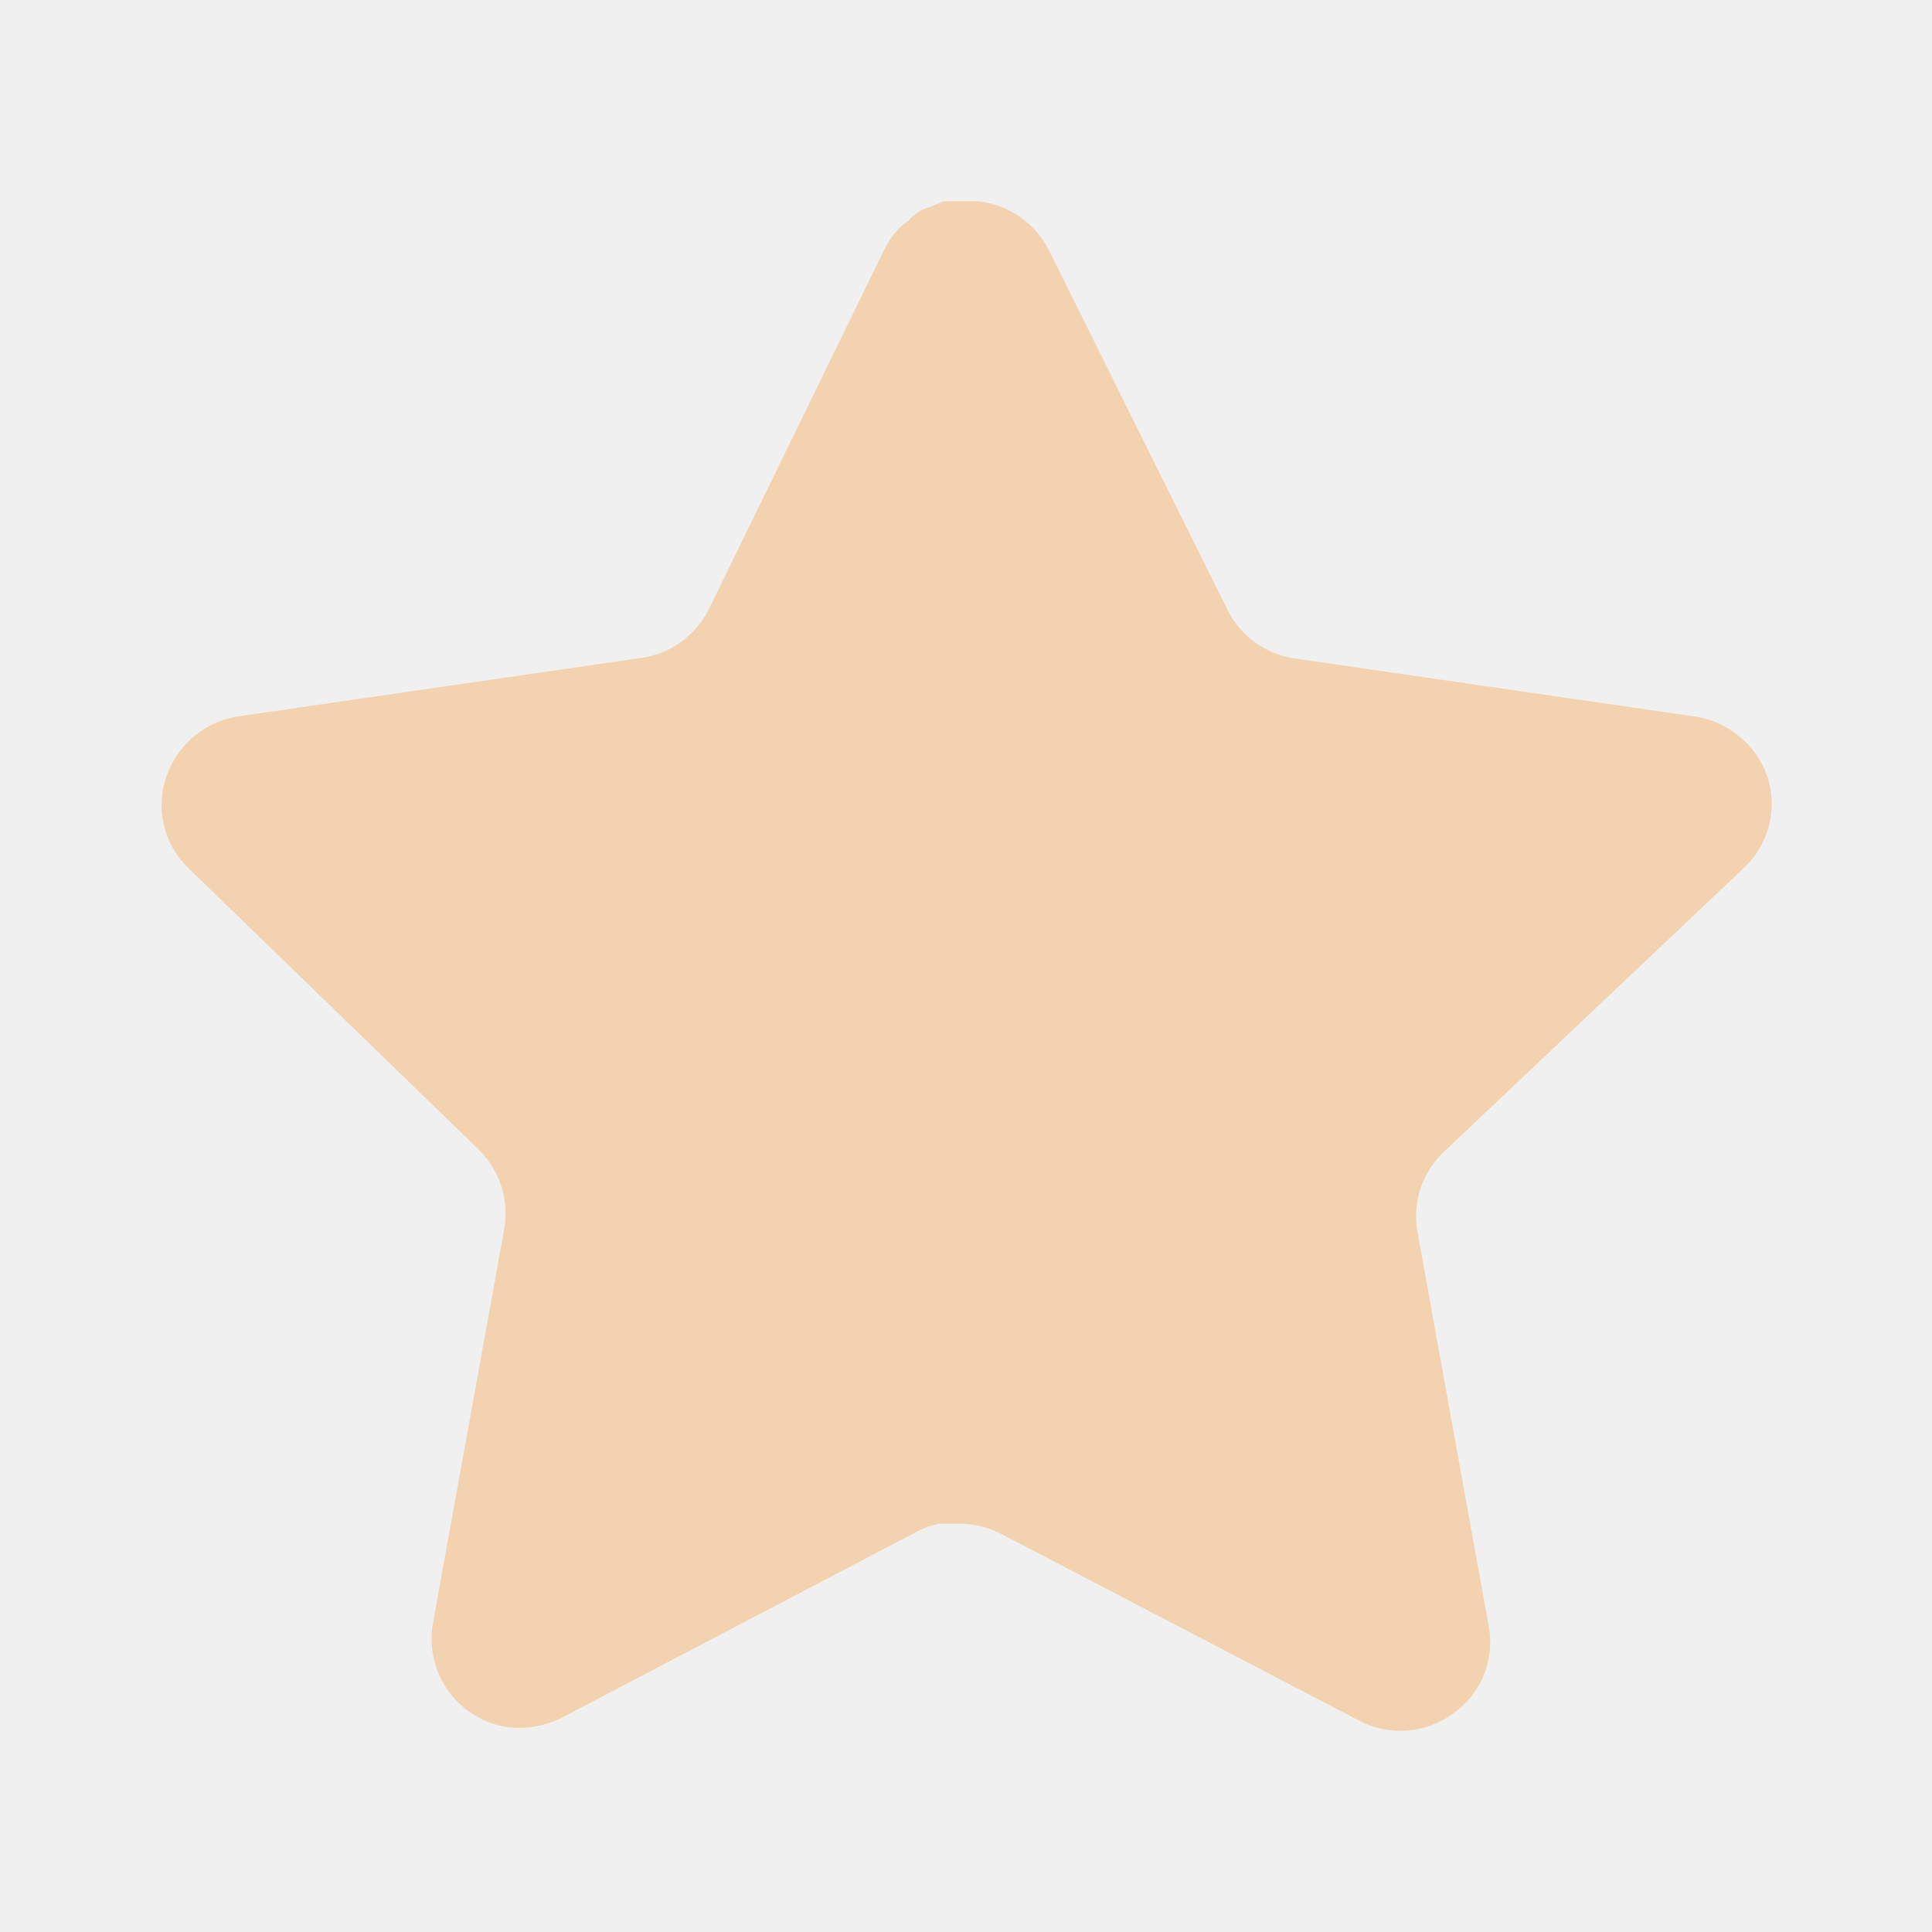
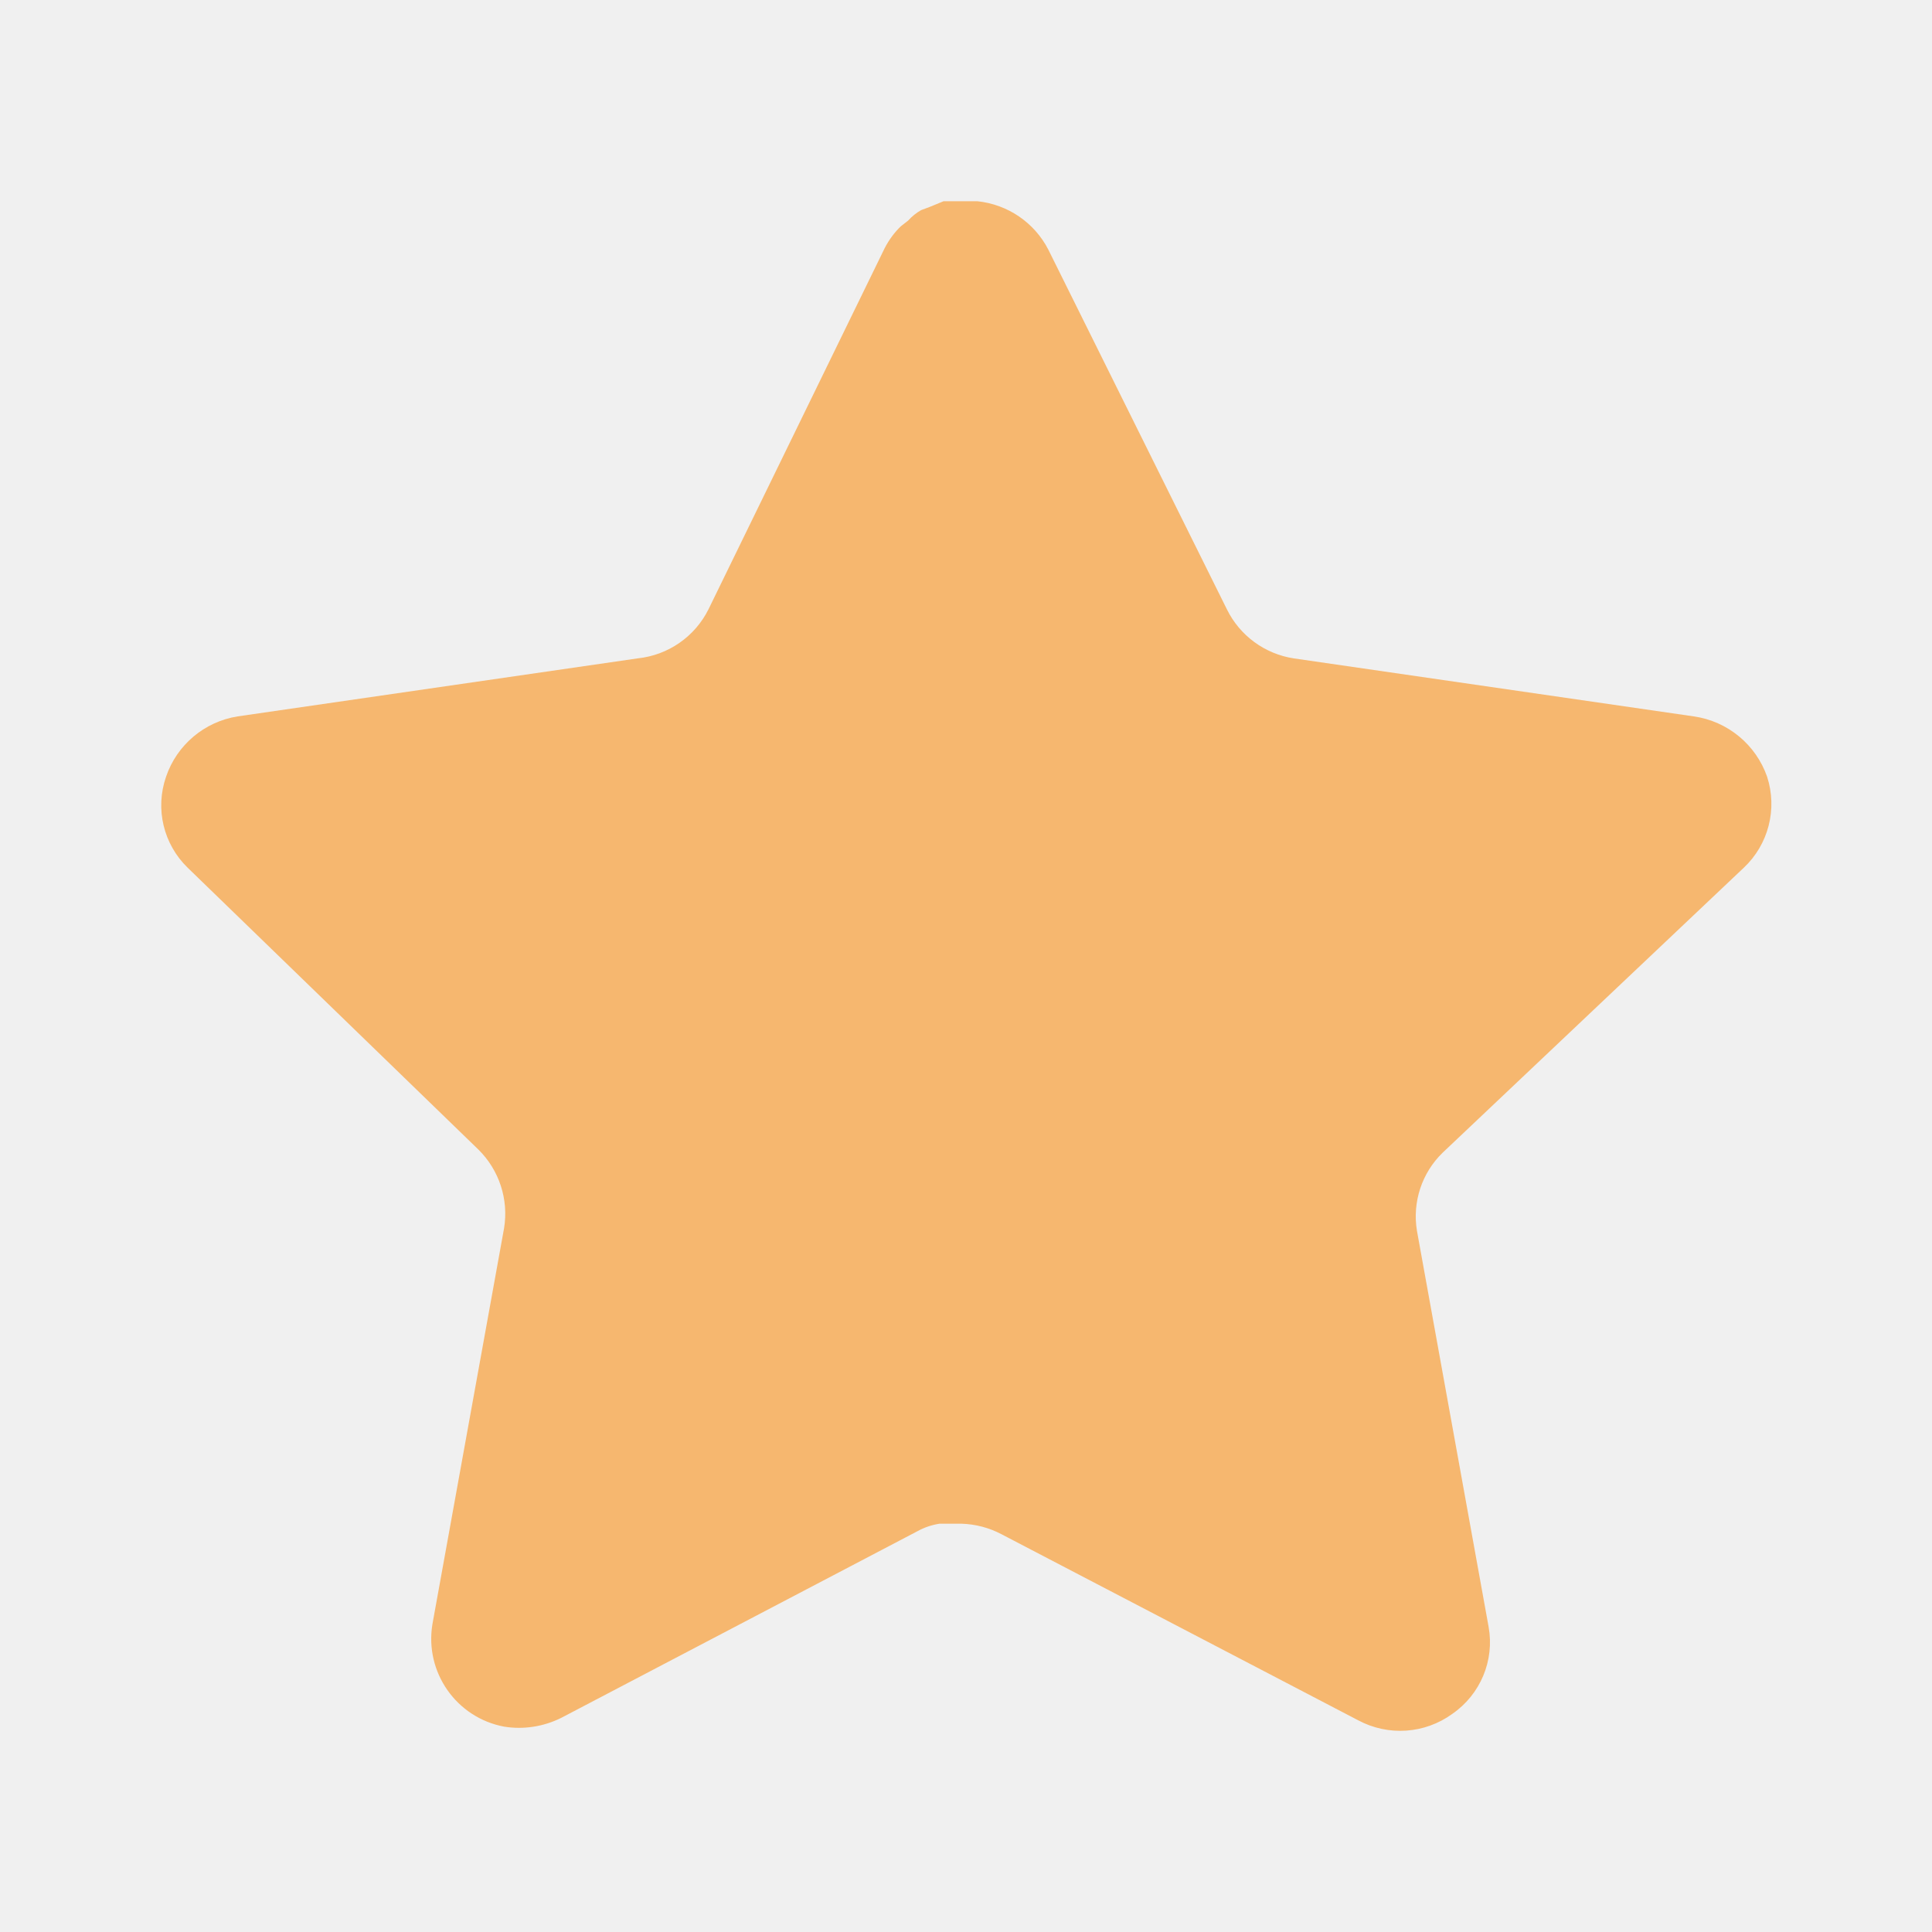
<svg xmlns="http://www.w3.org/2000/svg" width="18.279" height="18.279" viewBox="0 0 18.279 18.279" fill="none">
  <defs>
-     <clipPath id="clip324_144">
+     <clipPath id="clip324_140">
      <rect id="Star" width="18.279" height="18.279" fill="white" fill-opacity="0" />
    </clipPath>
  </defs>
  <rect id="Star" width="18.279" height="18.279" fill="#000000" fill-opacity="0" />
-   <g clip-path="url(#clip324_144)">
-     <path id="Vector" d="M13.652 10.906C13.455 11.097 13.364 11.374 13.409 11.645L14.086 15.392C14.143 15.71 14.009 16.031 13.744 16.215C13.483 16.405 13.137 16.428 12.853 16.276L9.479 14.516C9.362 14.454 9.232 14.42 9.099 14.416L8.892 14.416C8.821 14.427 8.751 14.45 8.687 14.485L5.313 16.253C5.146 16.336 4.957 16.366 4.772 16.336C4.321 16.251 4.02 15.822 4.094 15.368L4.772 11.621C4.817 11.348 4.726 11.07 4.529 10.876L1.779 8.21C1.549 7.987 1.469 7.652 1.574 7.349C1.676 7.048 1.936 6.828 2.251 6.778L6.036 6.229C6.324 6.199 6.577 6.024 6.706 5.765L8.374 2.346C8.414 2.269 8.465 2.199 8.527 2.14L8.595 2.087C8.631 2.047 8.672 2.014 8.718 1.988L8.801 1.957L8.93 1.904L9.251 1.904C9.537 1.934 9.789 2.105 9.921 2.361L11.611 5.765C11.733 6.014 11.97 6.187 12.243 6.229L16.029 6.778C16.348 6.824 16.616 7.045 16.722 7.349C16.821 7.655 16.735 7.99 16.501 8.21L13.652 10.906Z" fill="#F6B76F" fill-opacity="0.5" fill-rule="nonzero" />
+   <g clip-path="url(#clip324_140)">
+     <path id="Vector" d="M13.649 10.906C13.452 11.097 13.361 11.374 13.406 11.645L14.084 15.392C14.141 15.71 14.007 16.031 13.741 16.215C13.48 16.405 13.134 16.428 12.85 16.276L9.476 14.516C9.359 14.454 9.229 14.42 9.096 14.416L8.889 14.416C8.818 14.427 8.748 14.45 8.684 14.485L5.31 16.253C5.143 16.336 4.954 16.366 4.769 16.336C4.318 16.251 4.017 15.822 4.091 15.368L4.769 11.621C4.814 11.348 4.723 11.07 4.526 10.876L1.776 8.21C1.546 7.987 1.466 7.652 1.571 7.349C1.673 7.048 1.934 6.828 2.248 6.778L6.033 6.229C6.321 6.199 6.574 6.024 6.703 5.765L8.371 2.346C8.411 2.269 8.462 2.199 8.524 2.14L8.592 2.087C8.628 2.047 8.669 2.014 8.715 1.988L8.798 1.957L8.927 1.904L9.248 1.904C9.534 1.934 9.786 2.105 9.918 2.361L11.608 5.765C11.73 6.014 11.967 6.187 12.24 6.229L16.026 6.778C16.346 6.824 16.613 7.045 16.719 7.349C16.818 7.655 16.732 7.99 16.498 8.21L13.649 10.906Z" fill="#F6B76F" fill-opacity="1" fill-rule="nonzero" />
  </g>
</svg>
